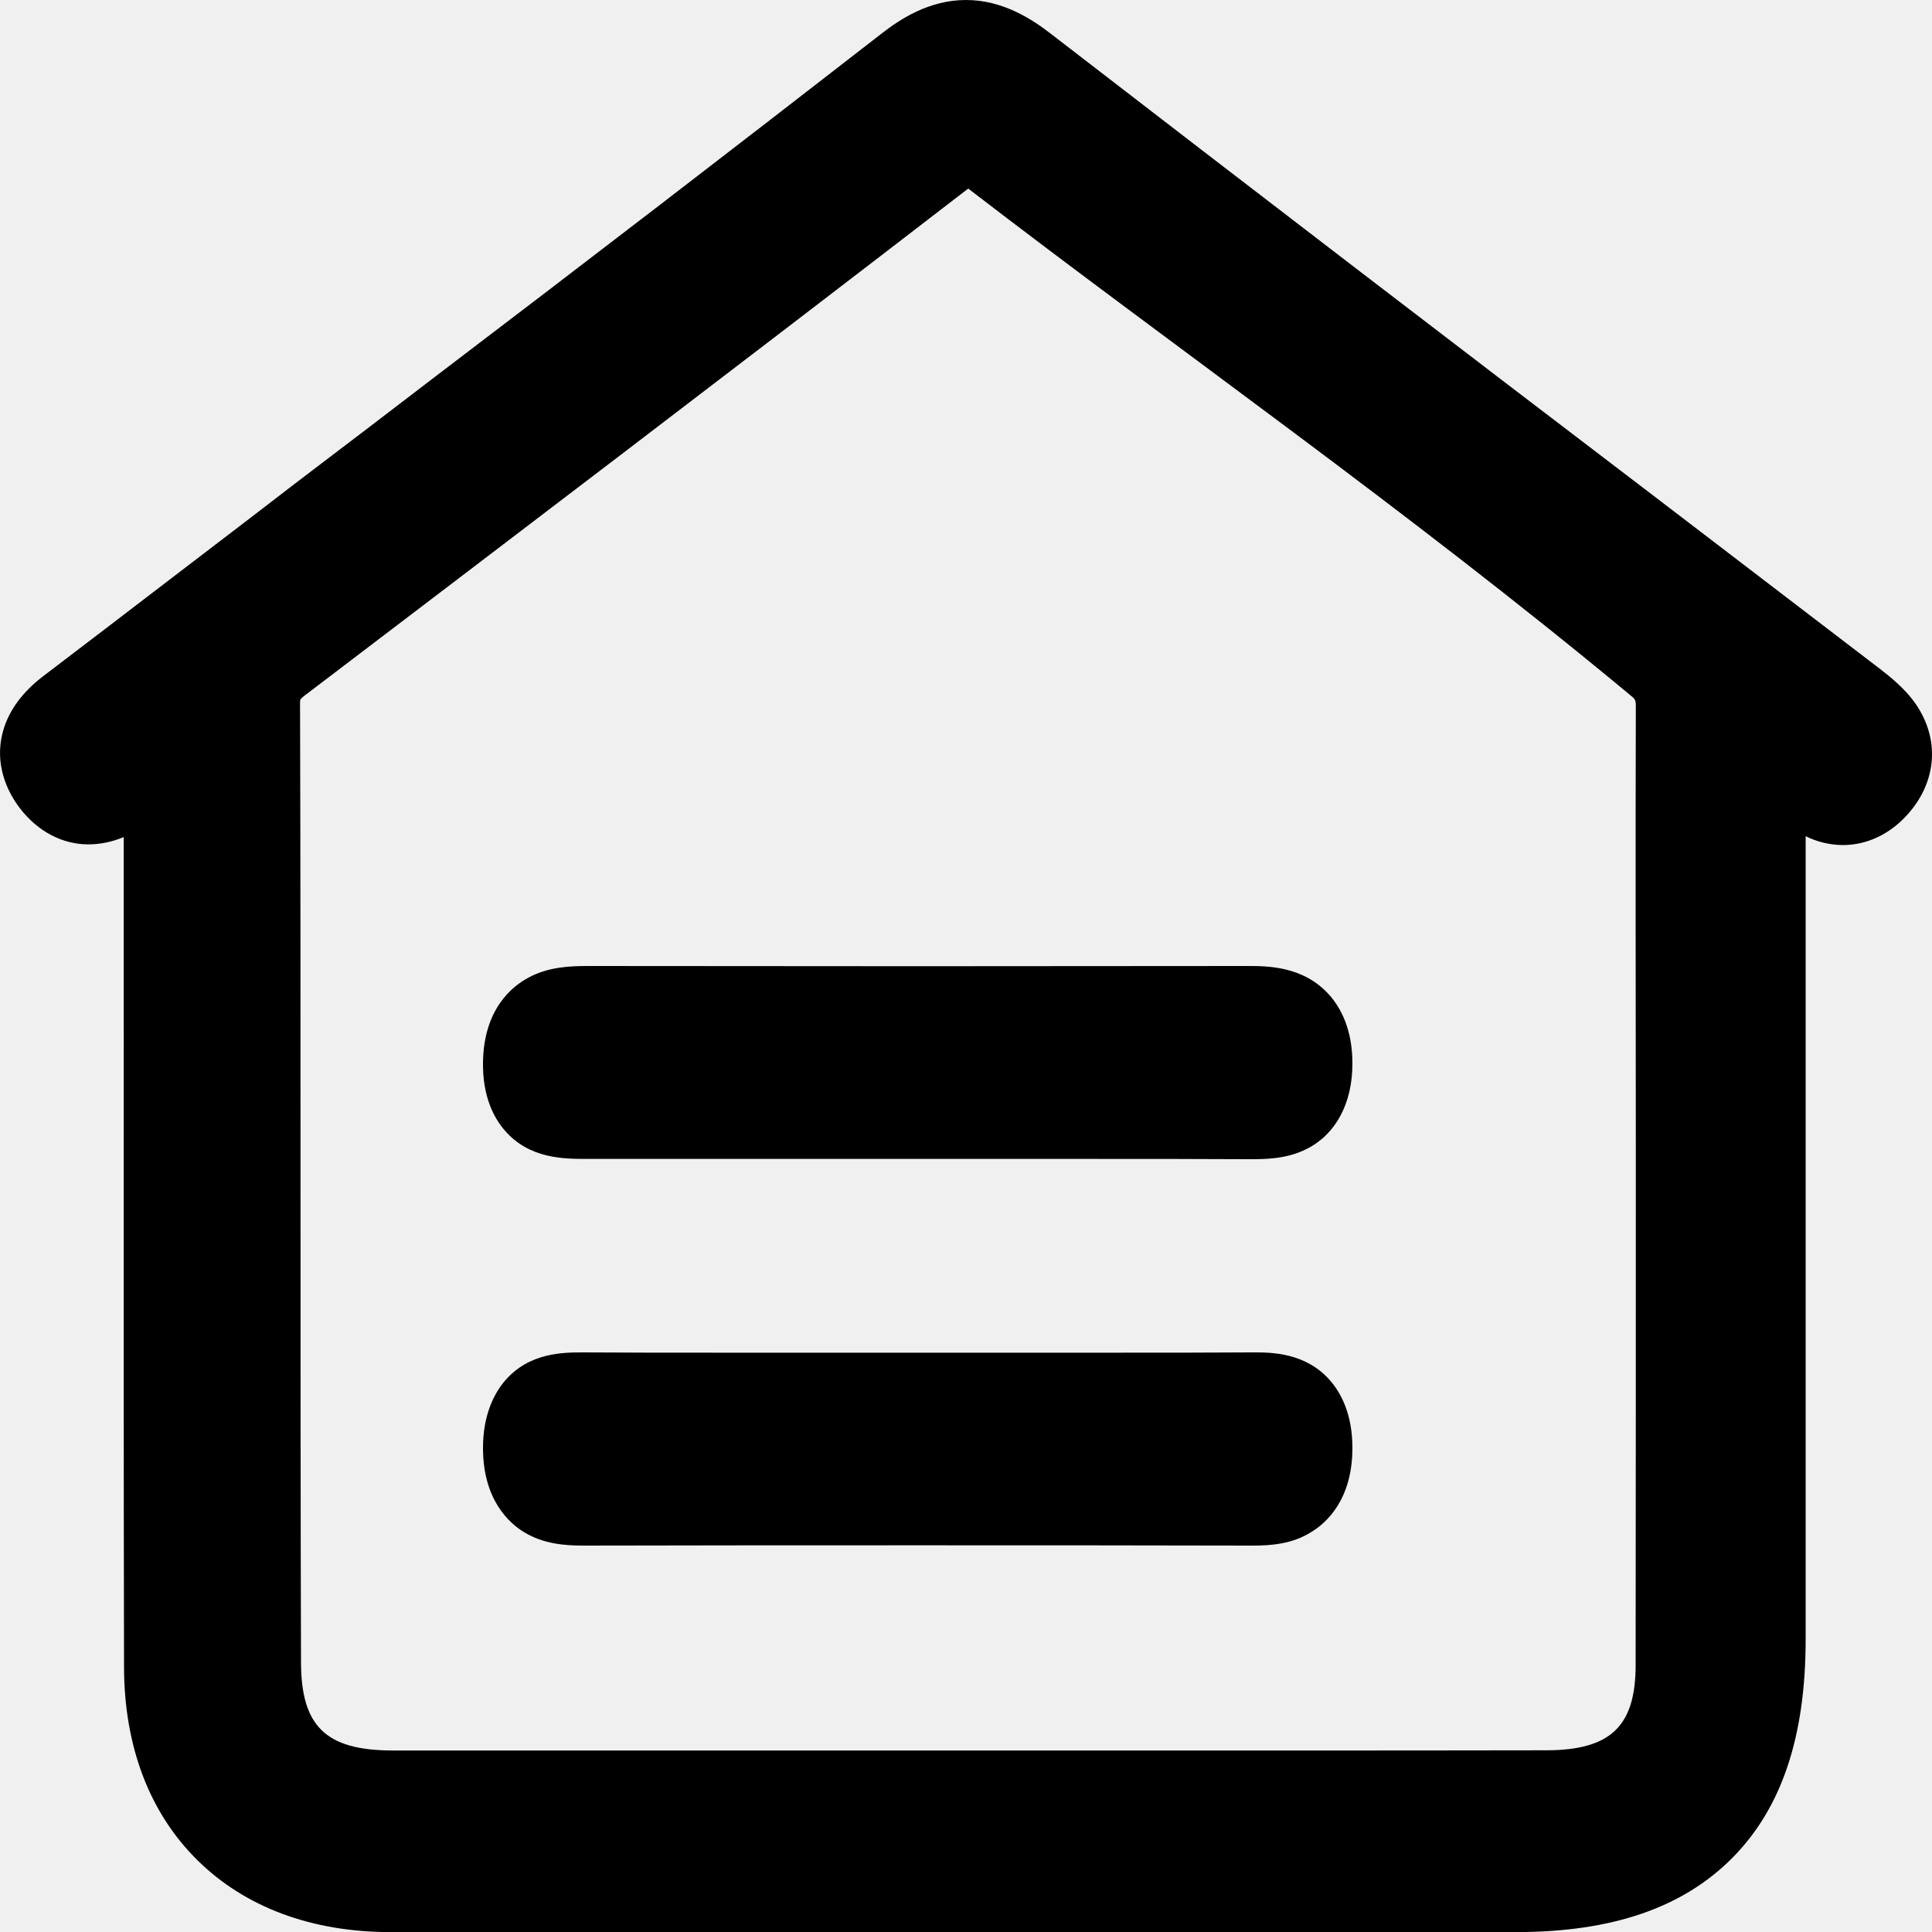
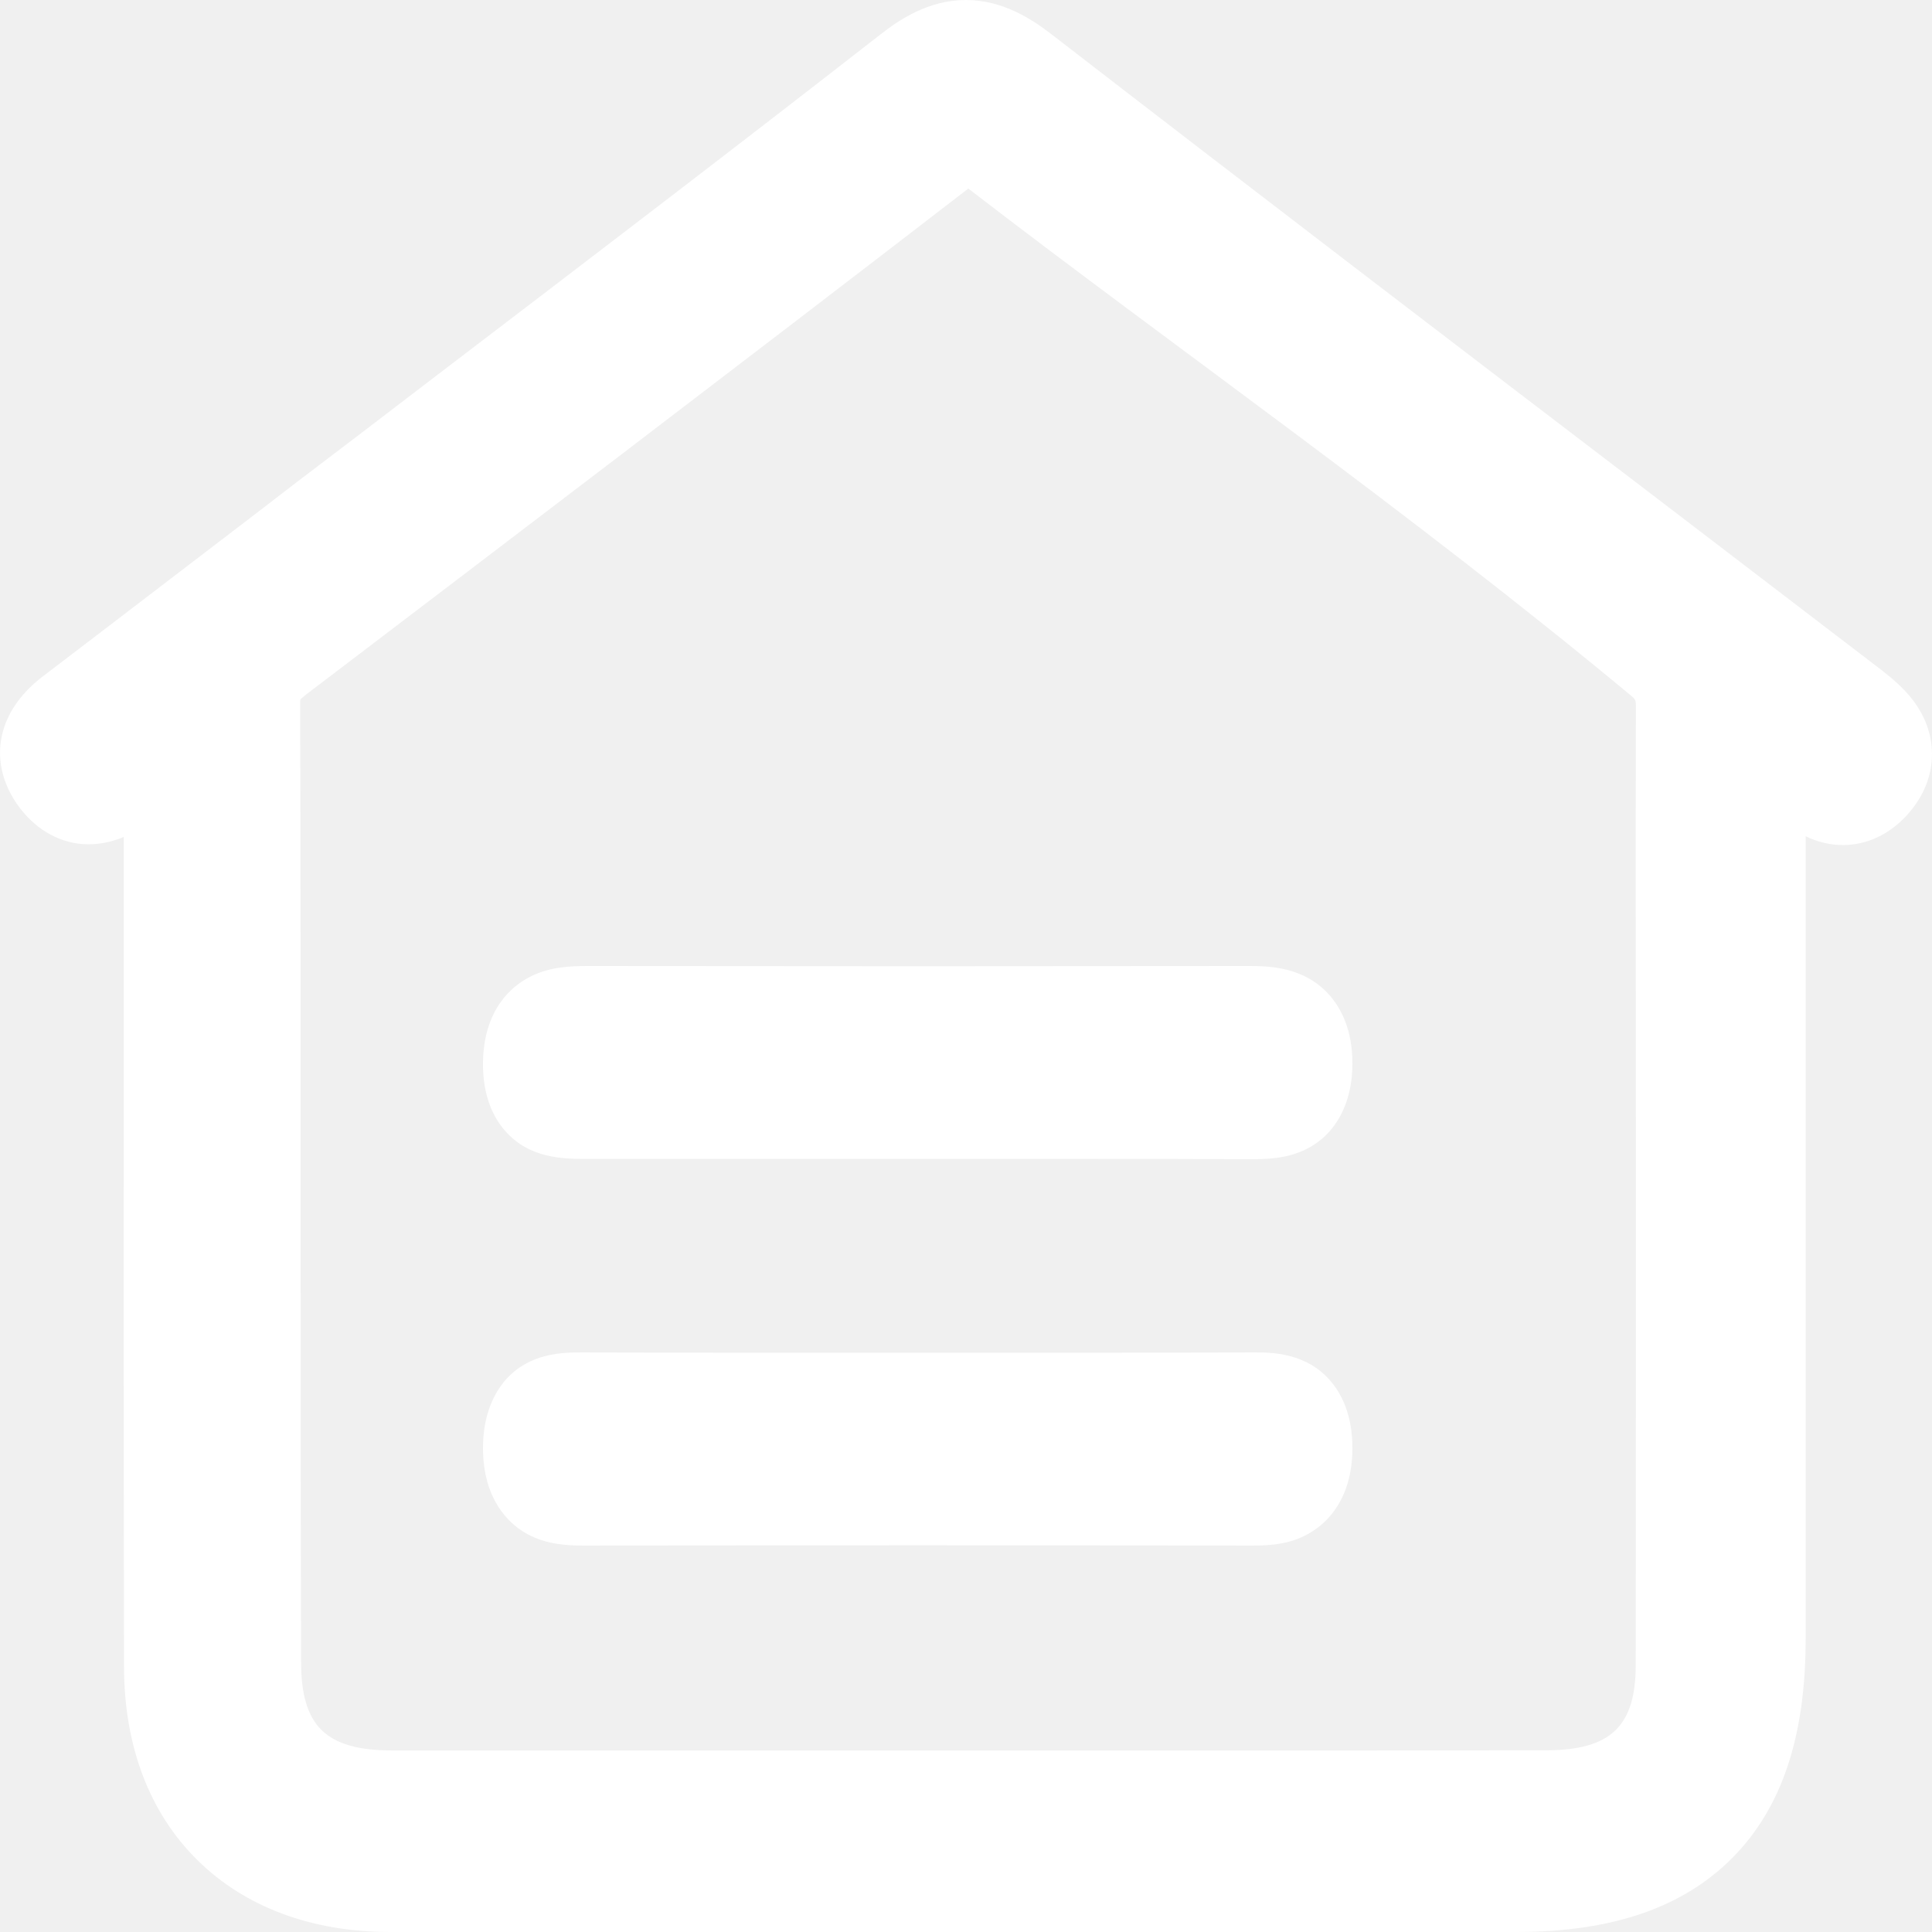
- <svg xmlns="http://www.w3.org/2000/svg" width="20" height="20">
-   <path d="M19.732 7.164c-.118-.127-.247-.222-.36-.308l-.013-.01c-.737-.565-1.477-1.128-2.214-1.693A1242.475 1242.475 0 0110.88.351C10.686.2 10.382 0 10 0c-.386 0-.688.202-.881.353A549.015 549.015 0 014.53 3.88c-.49.376-.981.75-1.475 1.125-.435.336-.873.669-1.308 1.002-.436.333-.869.666-1.304.996-.211.162-.35.35-.41.56-.078.27-.015.555.17.8.185.242.439.378.713.378a.944.944 0 00.365-.076v1.983c0 2.17-.002 4.41.003 6.614.002.817.264 1.506.76 1.995.493.487 1.183.744 1.998.744h11.65c.997 0 1.73-.252 2.243-.77.51-.516.757-1.255.757-2.262V8.656a.872.872 0 00.386.092c.244 0 .48-.109.661-.308.35-.381.348-.893-.007-1.276zm-2.8 10.072c0 .633-.258.88-.918.883-.853.002-1.9.002-3.095.002H4.06c-.687-.002-.944-.25-.944-.918-.005-1.64-.005-3.312-.005-4.927 0-1.614 0-3.358-.005-4.998 0-.018.002-.028.002-.035a.353.353 0 01.066-.058c2.003-1.524 4.417-3.359 6.849-5.233 2.17 1.67 4.516 3.305 6.84 5.233.07.056.071.058.071.141-.005 1.539 0 3.114 0 4.628 0 1.73 0 3.521-.002 5.282z" />
-   <path d="M12.928 12h-.02c-.494-.003-1.02-.003-1.707-.003H6.077c-.239 0-.598 0-.852-.295-.107-.123-.232-.346-.225-.711.01-.548.302-.782.475-.873.205-.11.427-.118.618-.118 2.275.003 4.548.003 6.824 0 .203 0 .58 0 .847.303.109.124.238.347.236.71 0 .407-.172.73-.472.88-.208.107-.434.107-.6.107zm.038 4c-1.15-.003-2.315-.003-3.462-.003-1.148 0-2.312 0-3.463.003-.19 0-.413-.016-.614-.138-.158-.095-.425-.337-.427-.866-.002-.361.125-.584.23-.706.252-.29.601-.29.81-.29.434.003.904.003 1.48.003h3.955c.579 0 1.049 0 1.481-.003h.026c.175 0 .536 0 .789.293.106.122.231.342.229.703-.002.526-.267.768-.425.863-.196.125-.418.141-.61.141z" />
+ <svg xmlns="http://www.w3.org/2000/svg" width="20px" height="20px" viewBox="0 0 20 20" version="1.1">
+   <g id="Page-2" stroke="none" stroke-width="1" fill="none" fill-rule="evenodd">
+     <g id="图标" transform="translate(-797, -440)" fill="#FFFFFF">
+       <g id="caigoucangchuActive" transform="translate(797, 440)">
+         <path d="M19.732,7.164 C19.614,7.037 19.485,6.942 19.372,6.856 L19.359,6.846 C18.622,6.281 17.882,5.718 17.145,5.153 C15.088,3.584 12.962,1.96 10.88,0.351 C10.686,0.202 10.382,0 9.999,0 C9.614,0 9.312,0.202 9.119,0.353 C7.598,1.539 6.038,2.729 4.53,3.879 C4.04,4.255 3.549,4.629 3.055,5.004 C2.62,5.34 2.182,5.673 1.747,6.006 C1.311,6.339 0.878,6.672 0.443,7.002 C0.232,7.164 0.093,7.353 0.033,7.562 C-0.045,7.832 0.018,8.117 0.204,8.362 C0.388,8.604 0.642,8.74 0.916,8.74 C1.037,8.74 1.158,8.715 1.281,8.664 L1.281,10.647 C1.281,12.816 1.279,15.056 1.284,17.261 C1.286,18.078 1.548,18.767 2.044,19.256 C2.537,19.743 3.227,20 4.042,20 L15.692,20 C16.689,20 17.422,19.748 17.935,19.231 C18.446,18.714 18.692,17.975 18.692,16.968 L18.692,10.836 L18.692,8.657 C18.816,8.717 18.947,8.748 19.078,8.748 C19.322,8.748 19.558,8.639 19.739,8.44 C20.089,8.059 20.087,7.547 19.732,7.164 Z M16.933,17.236 C16.933,17.869 16.674,18.116 16.014,18.119 C15.161,18.121 14.114,18.121 12.919,18.121 L4.061,18.121 C3.374,18.119 3.117,17.871 3.117,17.203 C3.112,15.563 3.112,13.891 3.112,12.276 C3.112,10.662 3.112,8.918 3.107,7.278 C3.107,7.26 3.109,7.25 3.109,7.243 C3.114,7.235 3.132,7.218 3.175,7.185 C5.178,5.661 7.592,3.826 10.024,1.952 C12.193,3.622 14.54,5.257 16.865,7.185 C16.933,7.241 16.935,7.243 16.935,7.326 C16.93,8.865 16.935,10.44 16.935,11.954 C16.935,13.684 16.935,15.475 16.933,17.236 Z" id="Shape" fill-rule="nonzero" />
+         <path d="M12.928,12 L12.907,12 C12.414,11.997 11.888,11.997 11.201,11.997 L6.077,11.997 C5.838,11.997 5.479,11.997 5.225,11.702 C5.118,11.579 4.993,11.356 5,10.991 C5.01,10.443 5.302,10.209 5.475,10.118 C5.68,10.008 5.902,10 6.093,10 C8.368,10.003 10.641,10.003 12.917,10 C13.12,10 13.497,10 13.764,10.303 C13.873,10.427 14.002,10.65 14,11.012 C14,11.42 13.828,11.742 13.528,11.893 C13.32,12 13.094,12 12.928,12 L12.928,12 Z" id="Path" />
+         <path d="M12.966,16 C11.816,15.997 10.651,15.997 9.504,15.997 C8.356,15.997 7.192,15.997 6.041,16 C5.85,16 5.628,15.984 5.427,15.862 C5.269,15.767 5.002,15.525 5,14.996 C4.998,14.635 5.125,14.412 5.229,14.29 C5.482,14 5.831,14 6.039,14 C6.474,14.003 6.944,14.003 7.52,14.003 L11.475,14.003 C12.054,14.003 12.524,14.003 12.956,14 L12.982,14 C13.157,14 13.518,14 13.771,14.293 C13.877,14.415 14.002,14.635 14,14.996 C13.998,15.522 13.733,15.764 13.575,15.859 C13.379,15.984 13.157,16 12.966,16 L12.966,16 Z" id="Path" />
+       </g>
+     </g>
+   </g>
</svg>
